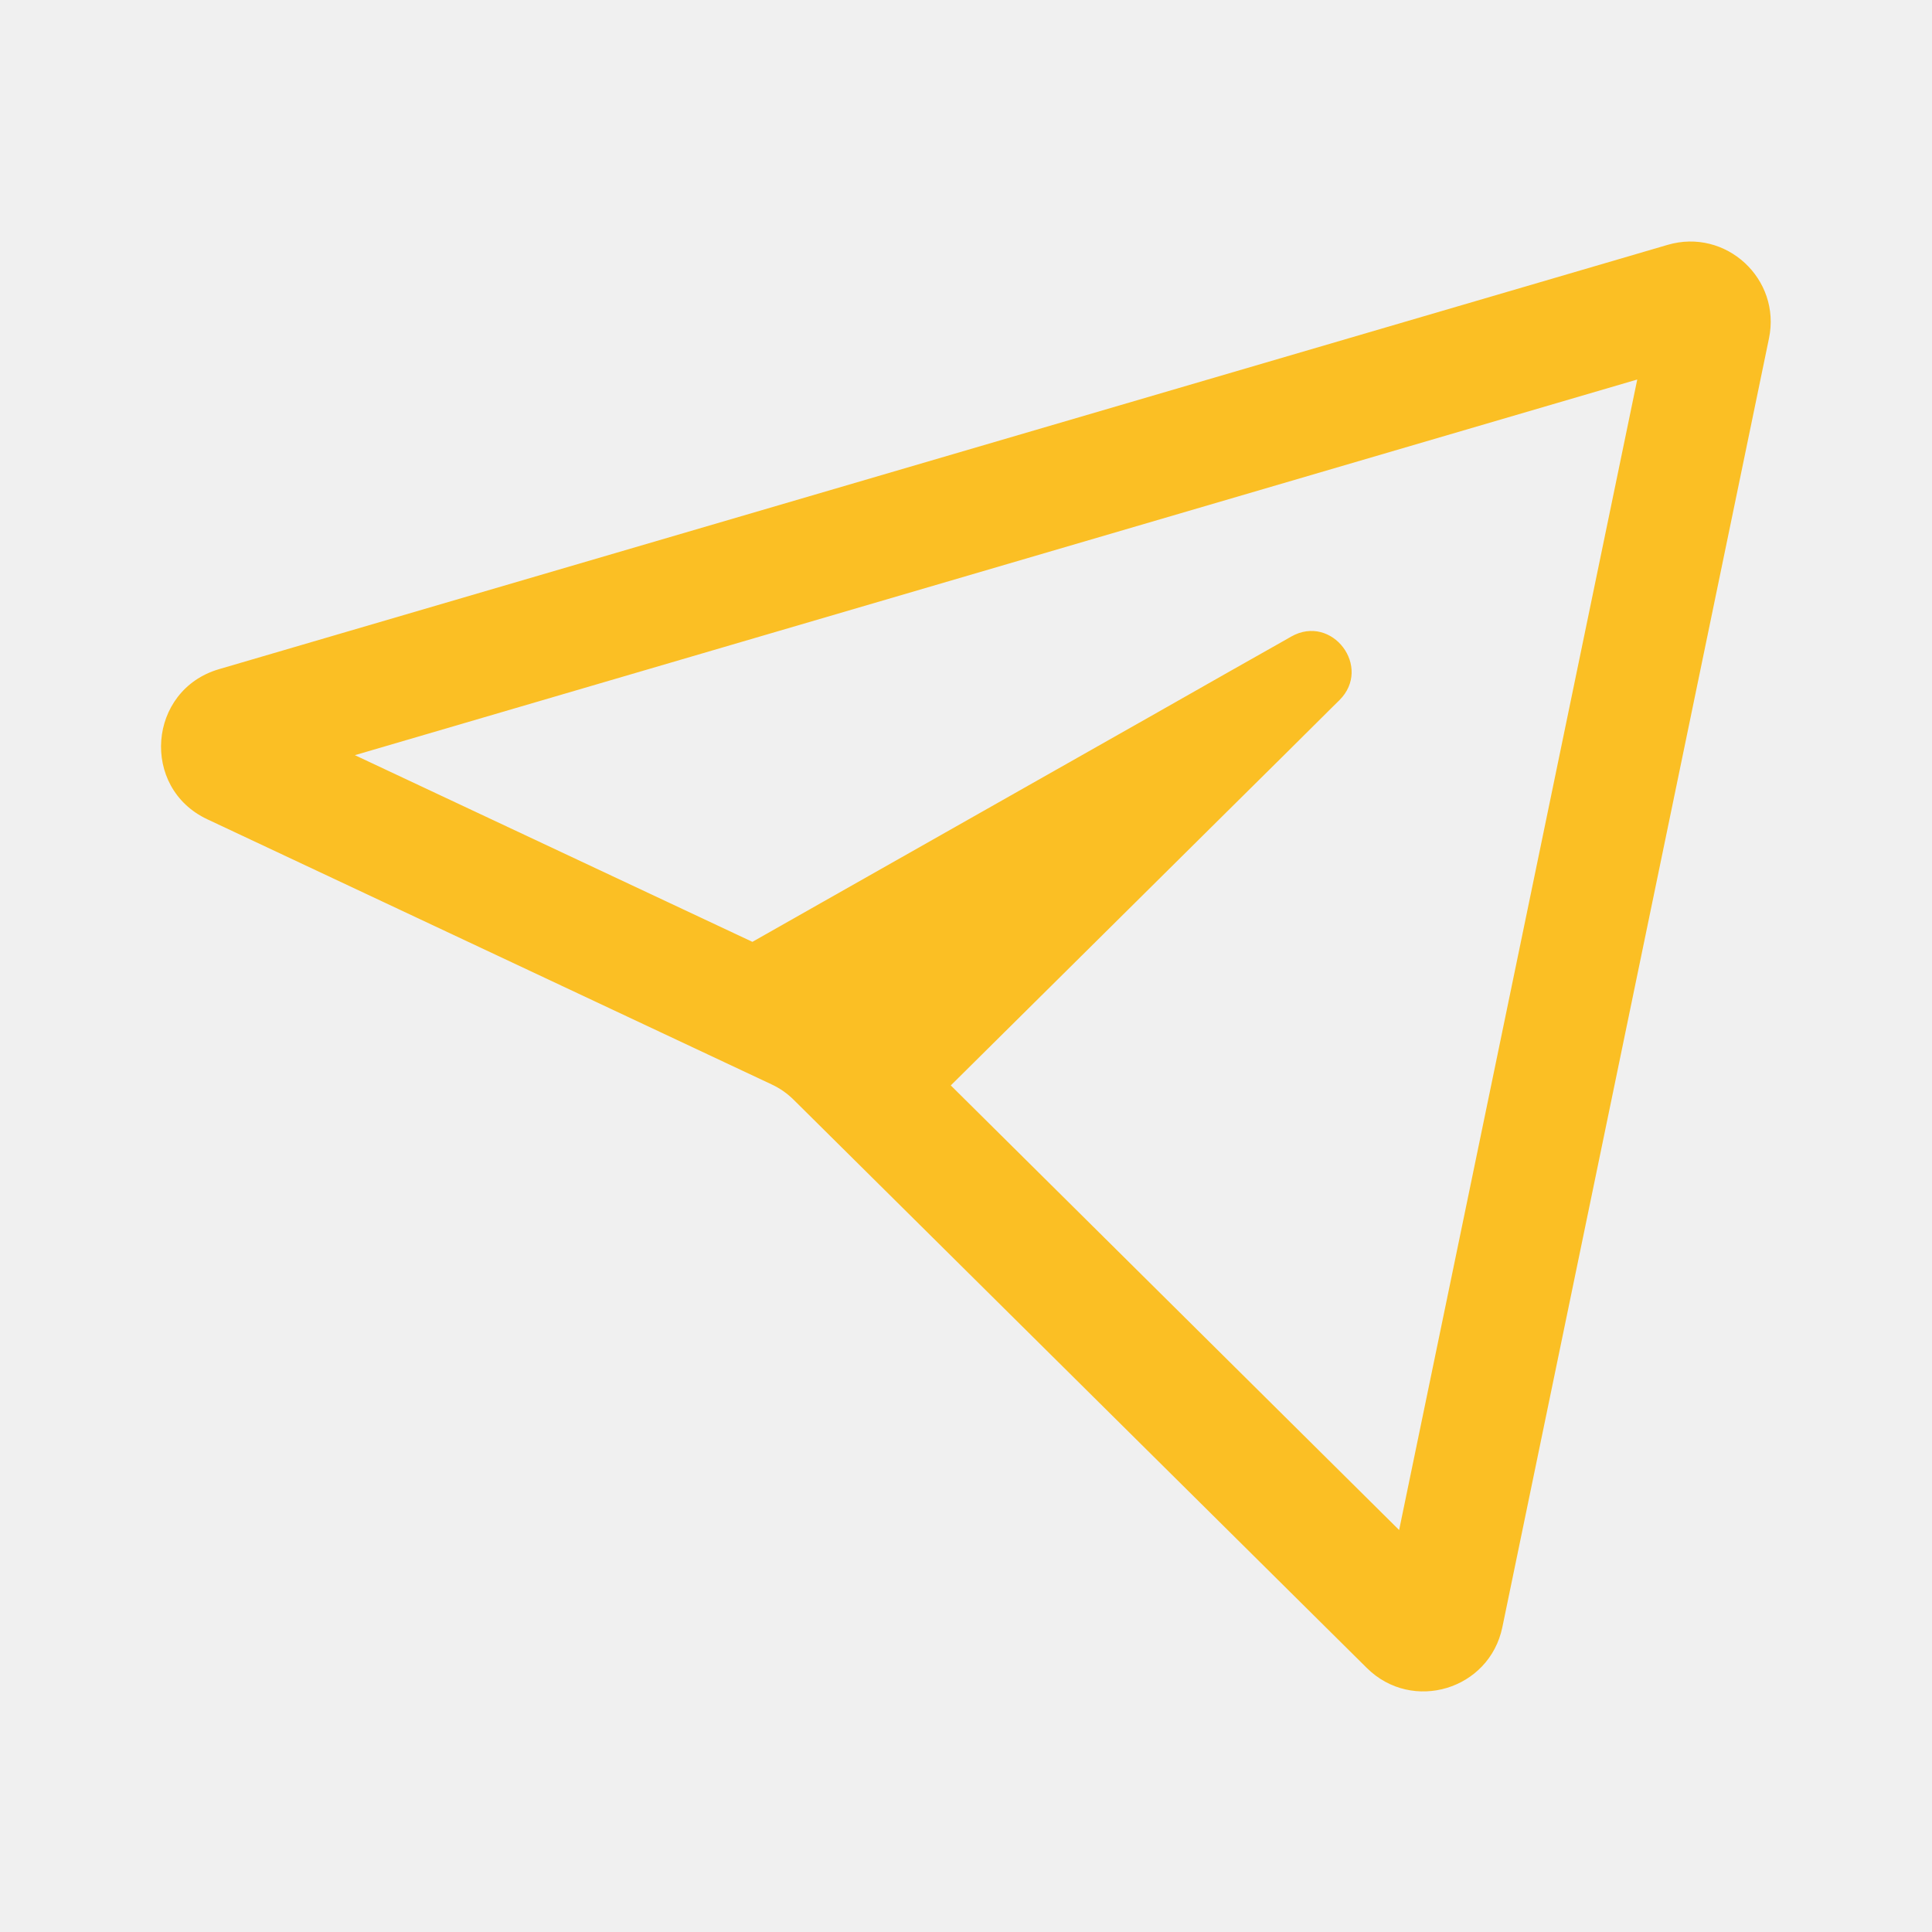
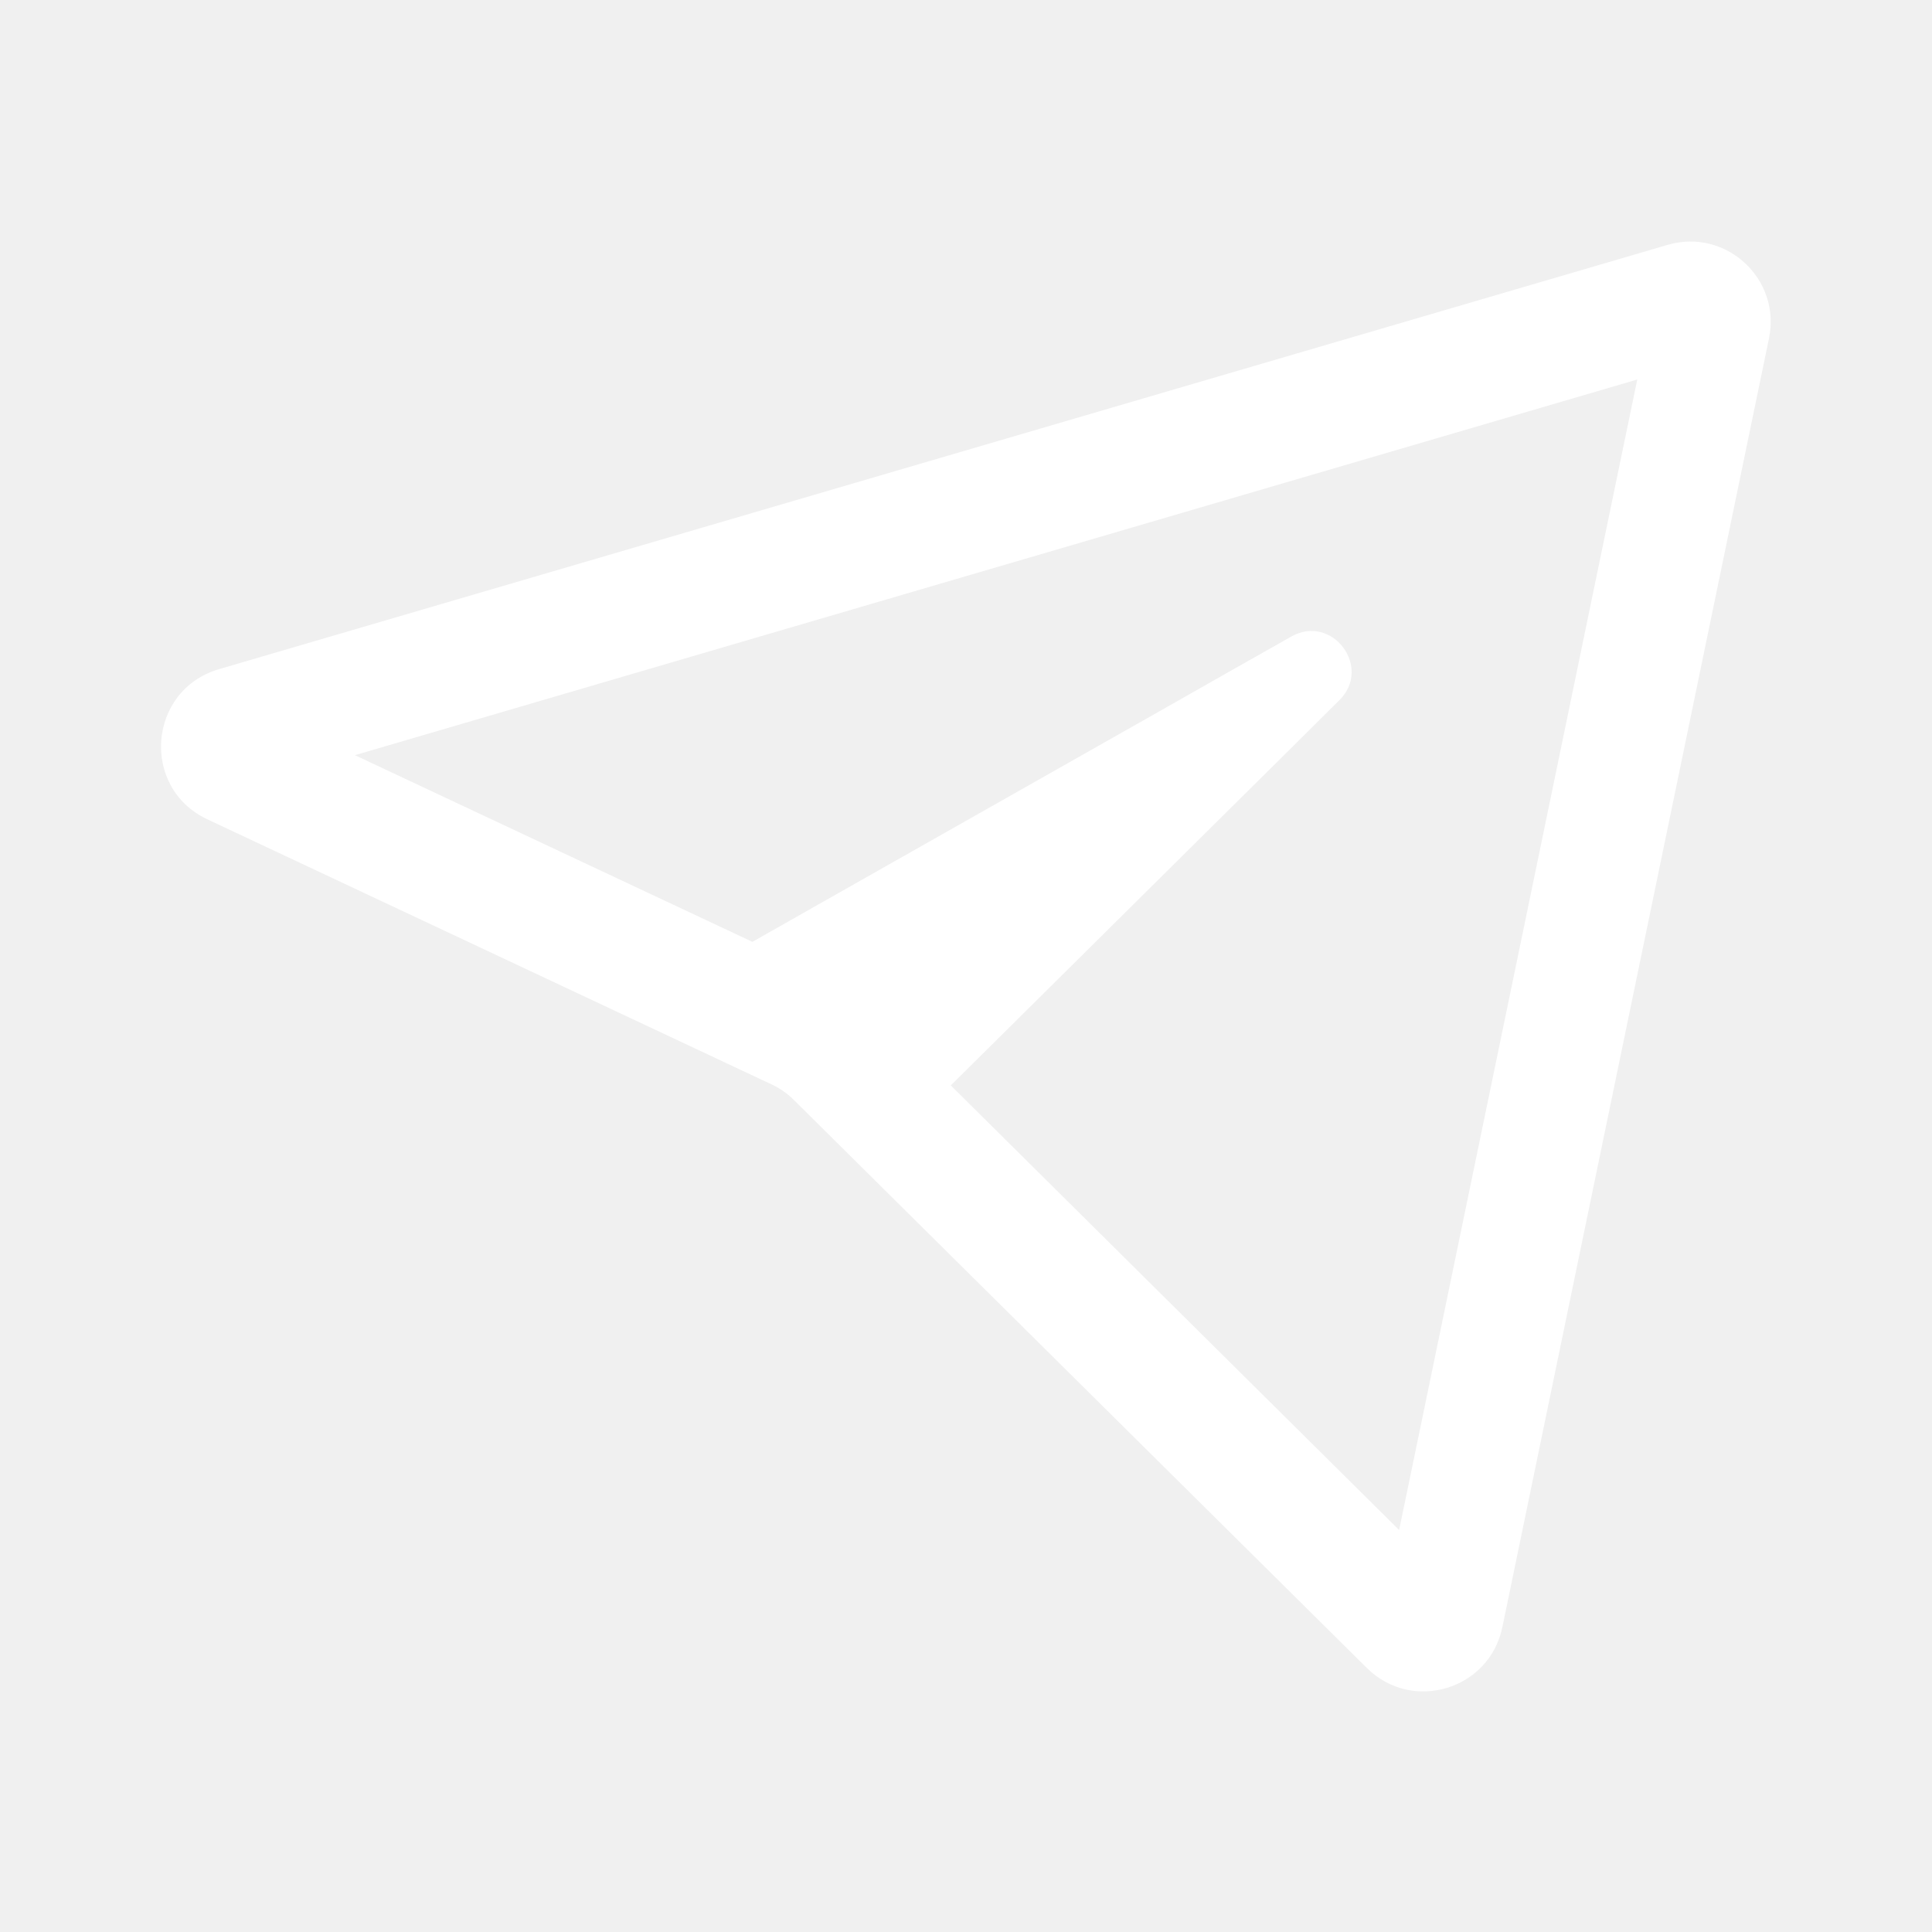
<svg xmlns="http://www.w3.org/2000/svg" width="16" height="16" viewBox="0 0 16 16" fill="none">
-   <path fill-rule="evenodd" clip-rule="evenodd" d="M13.559 3.143L11.587 12.671L7.874 8.989L10.159 6.724L10.677 6.211L11.027 5.863L11.092 5.799C11.368 5.525 11.031 5.08 10.693 5.272L10.614 5.317L10.184 5.56L9.55 5.92L6.799 7.478L6.231 7.8L2.939 6.254L13.559 3.143ZM6.389 8.98C6.458 9.012 6.521 9.056 6.575 9.11L11.32 13.814C11.696 14.186 12.335 13.994 12.442 13.475L14.65 2.802C14.752 2.31 14.293 1.886 13.81 2.028L1.813 5.542C1.224 5.715 1.161 6.524 1.717 6.785L6.389 8.98Z" fill="#FBBF24" />
+   <path fill-rule="evenodd" clip-rule="evenodd" d="M13.559 3.143L11.587 12.671L7.874 8.989L10.159 6.724L10.677 6.211L11.027 5.863L11.092 5.799C11.368 5.525 11.031 5.08 10.693 5.272L10.614 5.317L10.184 5.56L9.55 5.92L6.799 7.478L6.231 7.8L2.939 6.254L13.559 3.143ZM6.389 8.98C6.458 9.012 6.521 9.056 6.575 9.11L11.32 13.814C11.696 14.186 12.335 13.994 12.442 13.475L14.65 2.802C14.752 2.31 14.293 1.886 13.81 2.028L1.813 5.542C1.224 5.715 1.161 6.524 1.717 6.785L6.389 8.98Z" fill="white" />
</svg>
